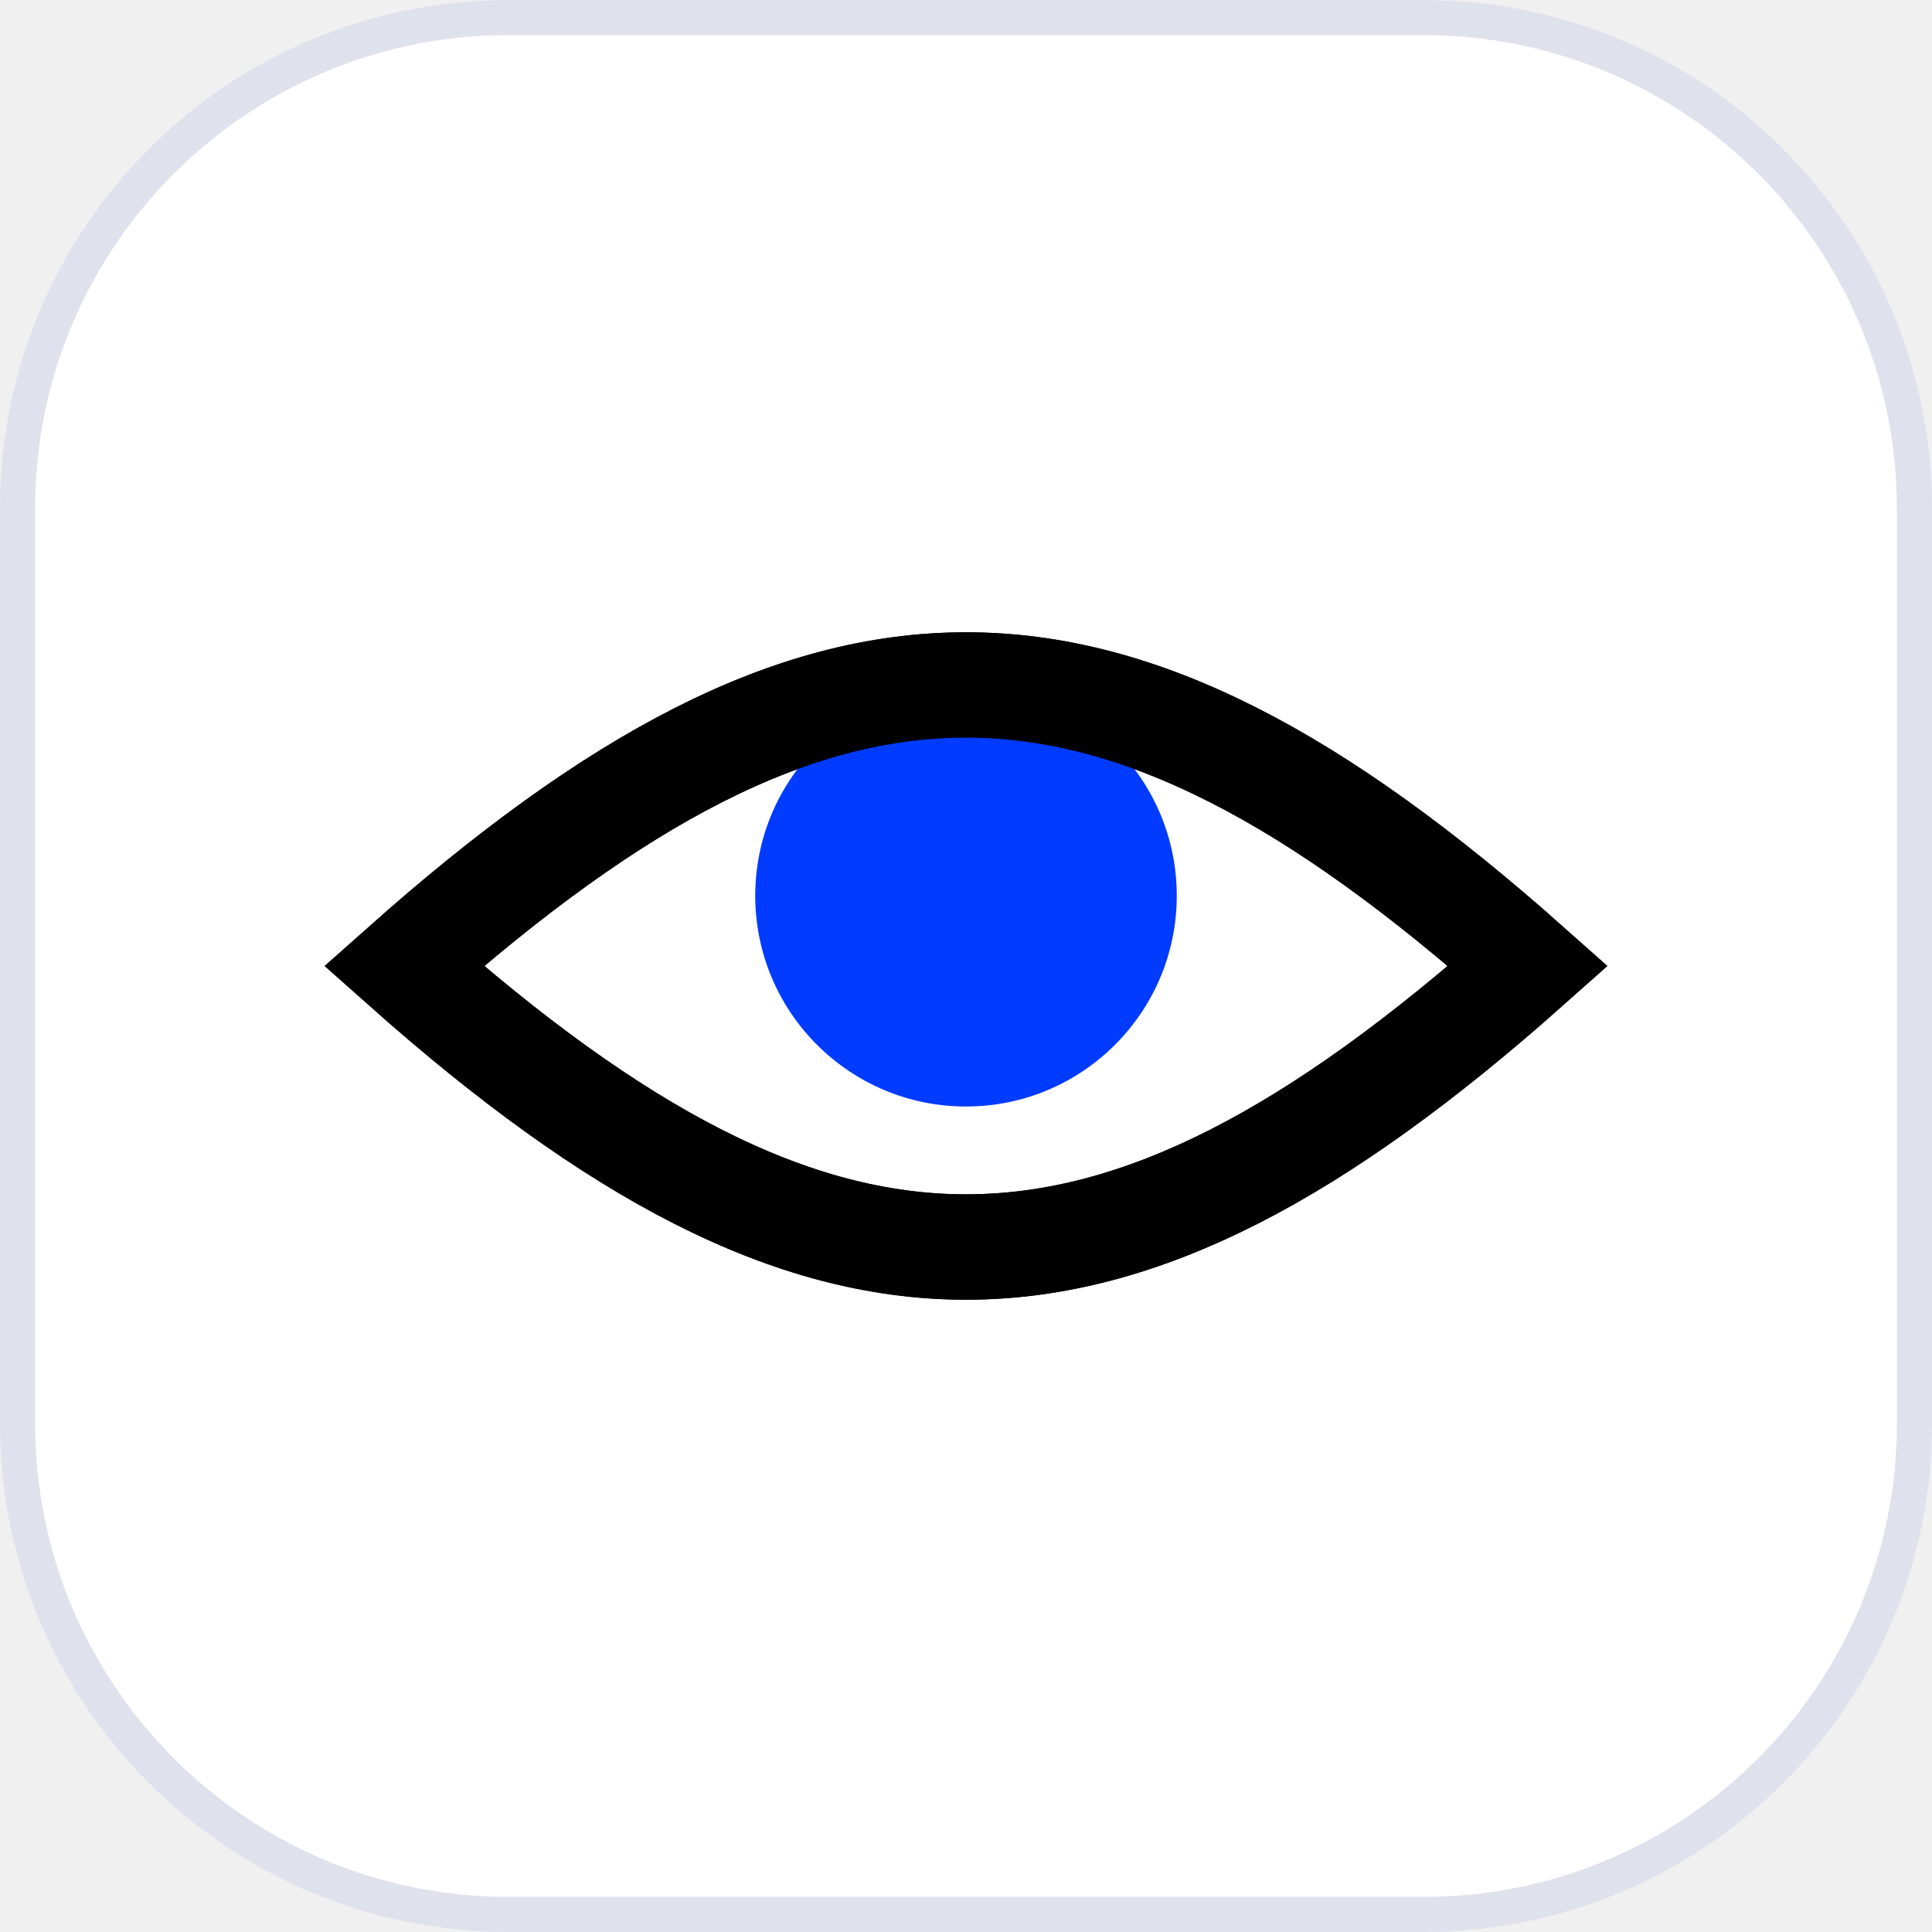
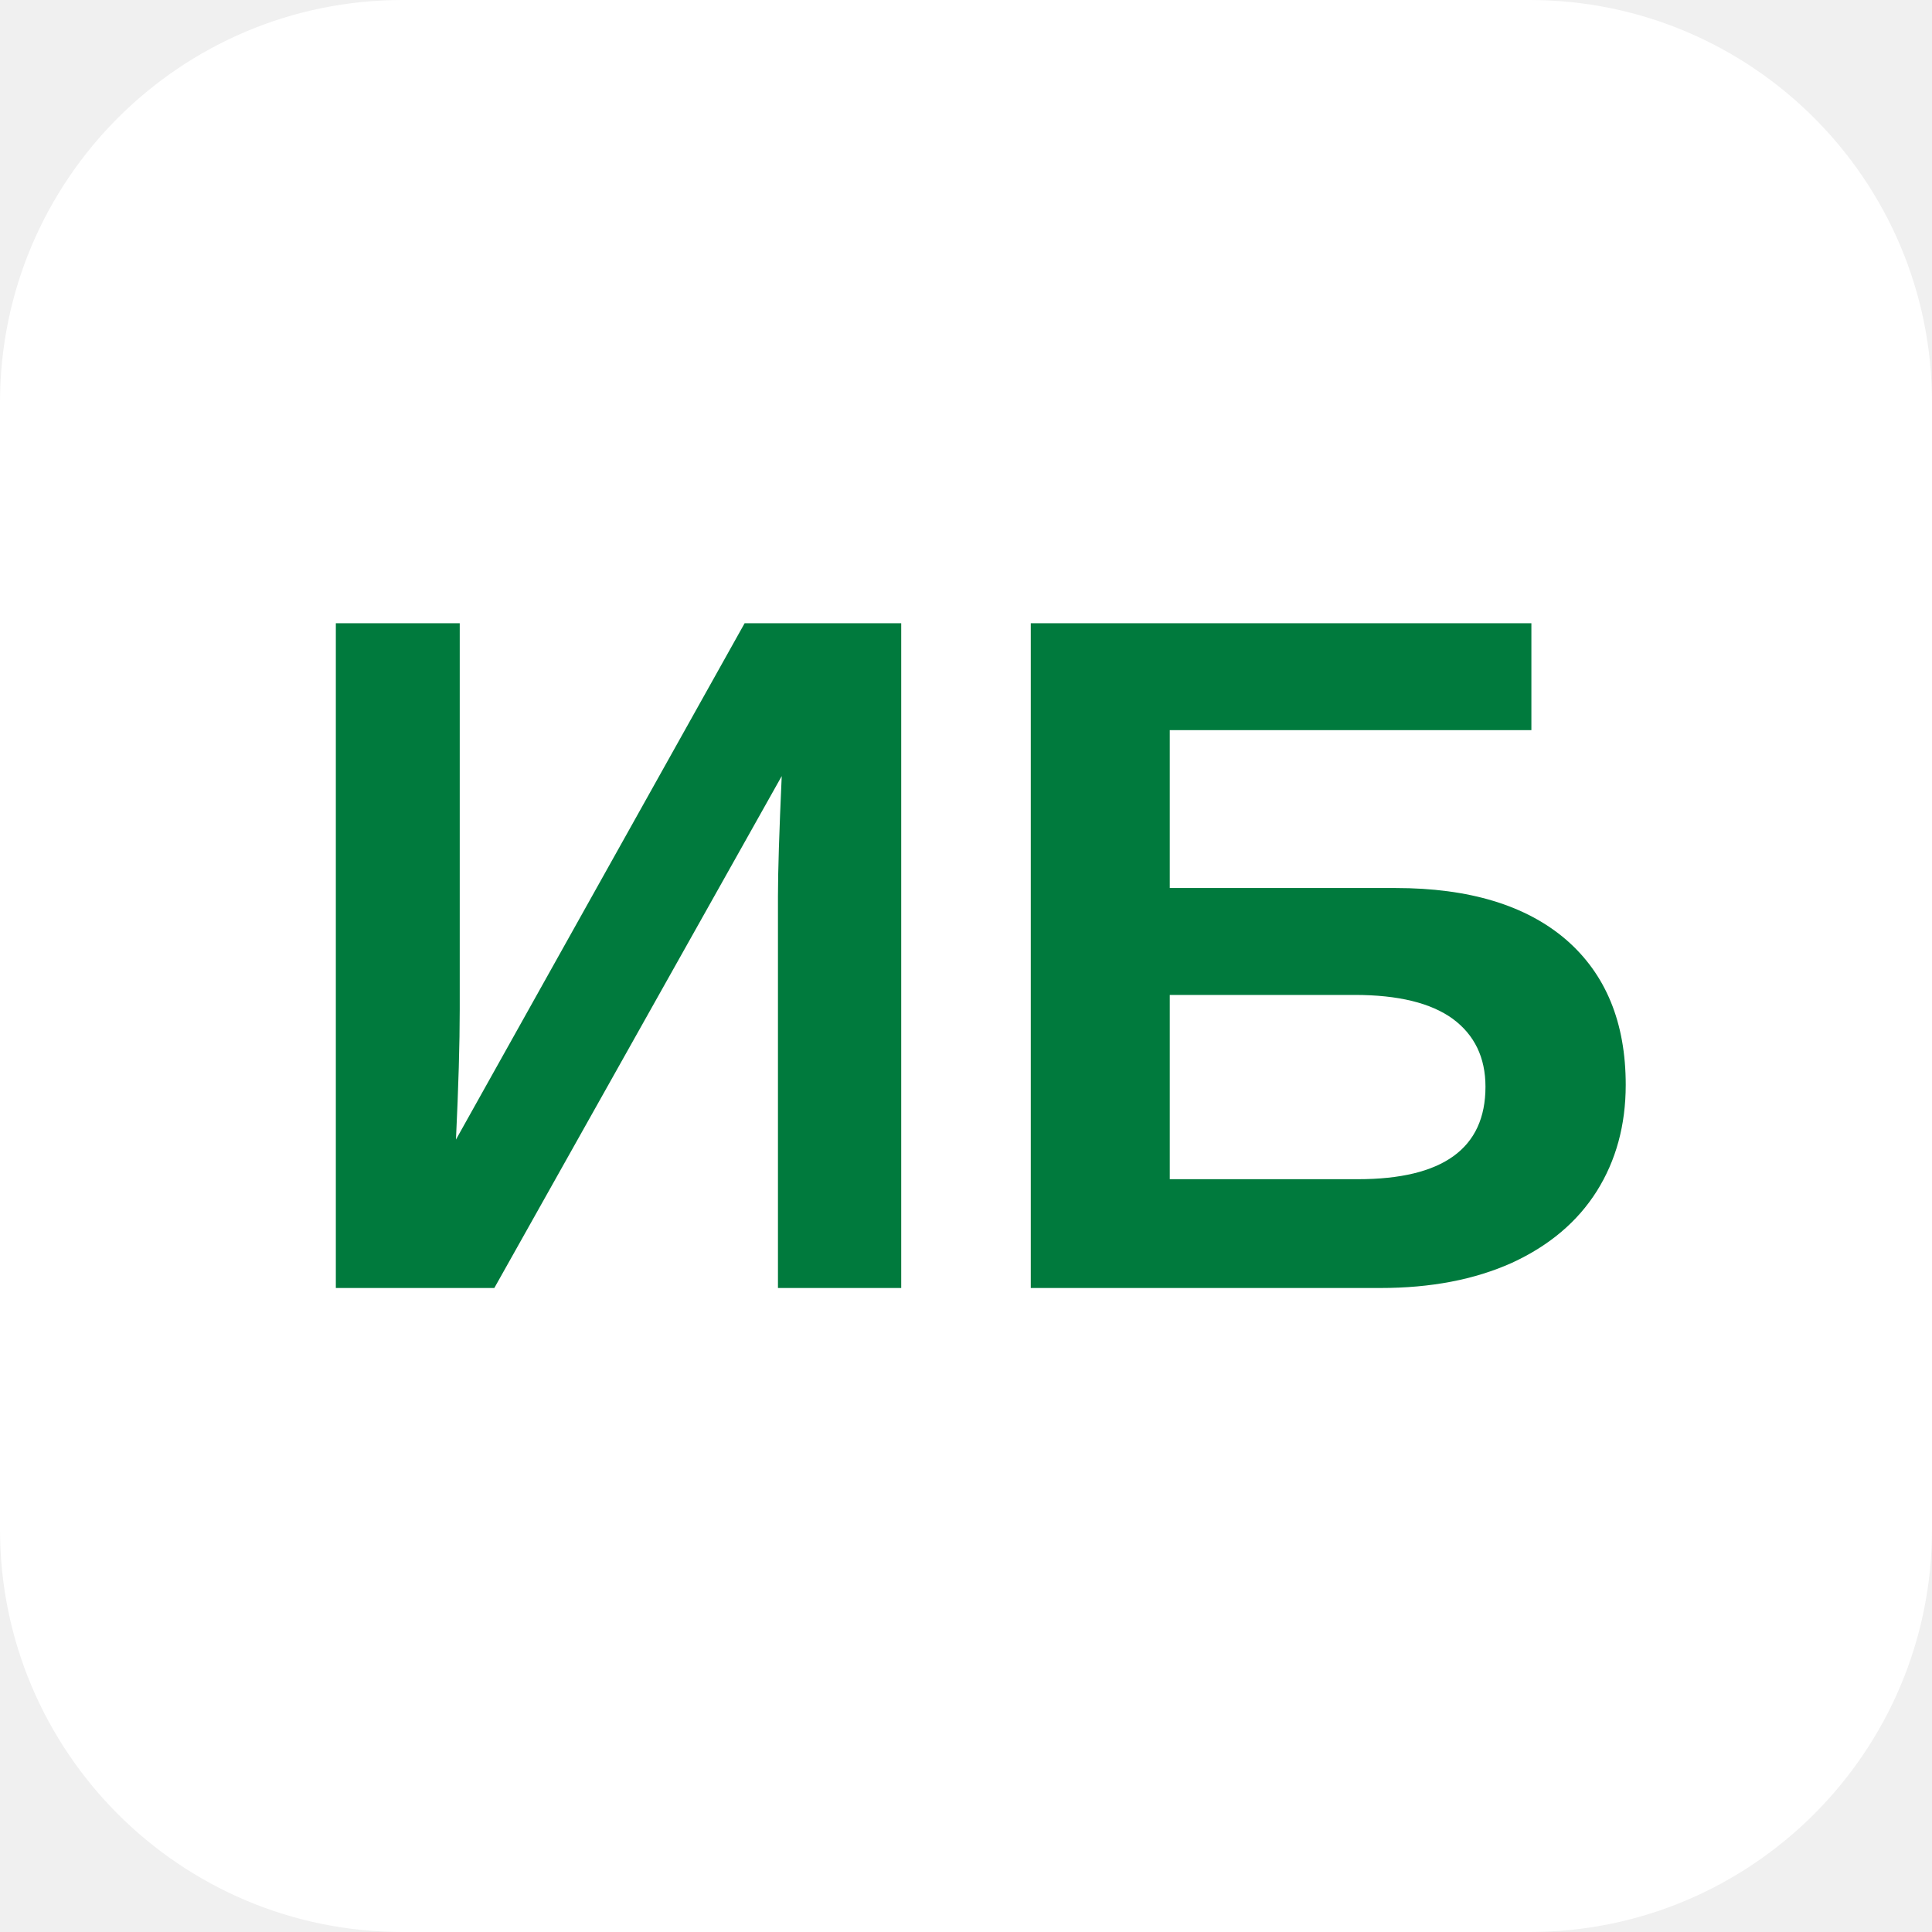
- <svg xmlns="http://www.w3.org/2000/svg" width="220" height="220" viewBox="0 0 220 220" fill="none">
-   <rect x="2" y="2" width="216" height="216" rx="55.891" fill="white" stroke="#DFE2ED" stroke-width="4" />
-   <path d="M46 110C94 67.333 126 67.333 174 110C126 152.667 94 152.667 46 110Z" stroke="black" stroke-width="12" />
-   <circle cx="110" cy="102" r="24" fill="#003BFF" />
-   <path d="M46 110C94 67.333 126 67.333 174 110C126 152.667 94 152.667 46 110Z" stroke="black" stroke-width="12" />
+ <svg xmlns="http://www.w3.org/2000/svg" viewBox="0 0 48 48" fill="none">
+   <rect width="48" height="48" rx="10" fill="#FFFFFF" />
+   <text x="24" y="32" text-anchor="middle" font-family="Arial,sans-serif" font-size="24" font-weight="bold" fill="#007A3D">ИБ</text>
</svg>
